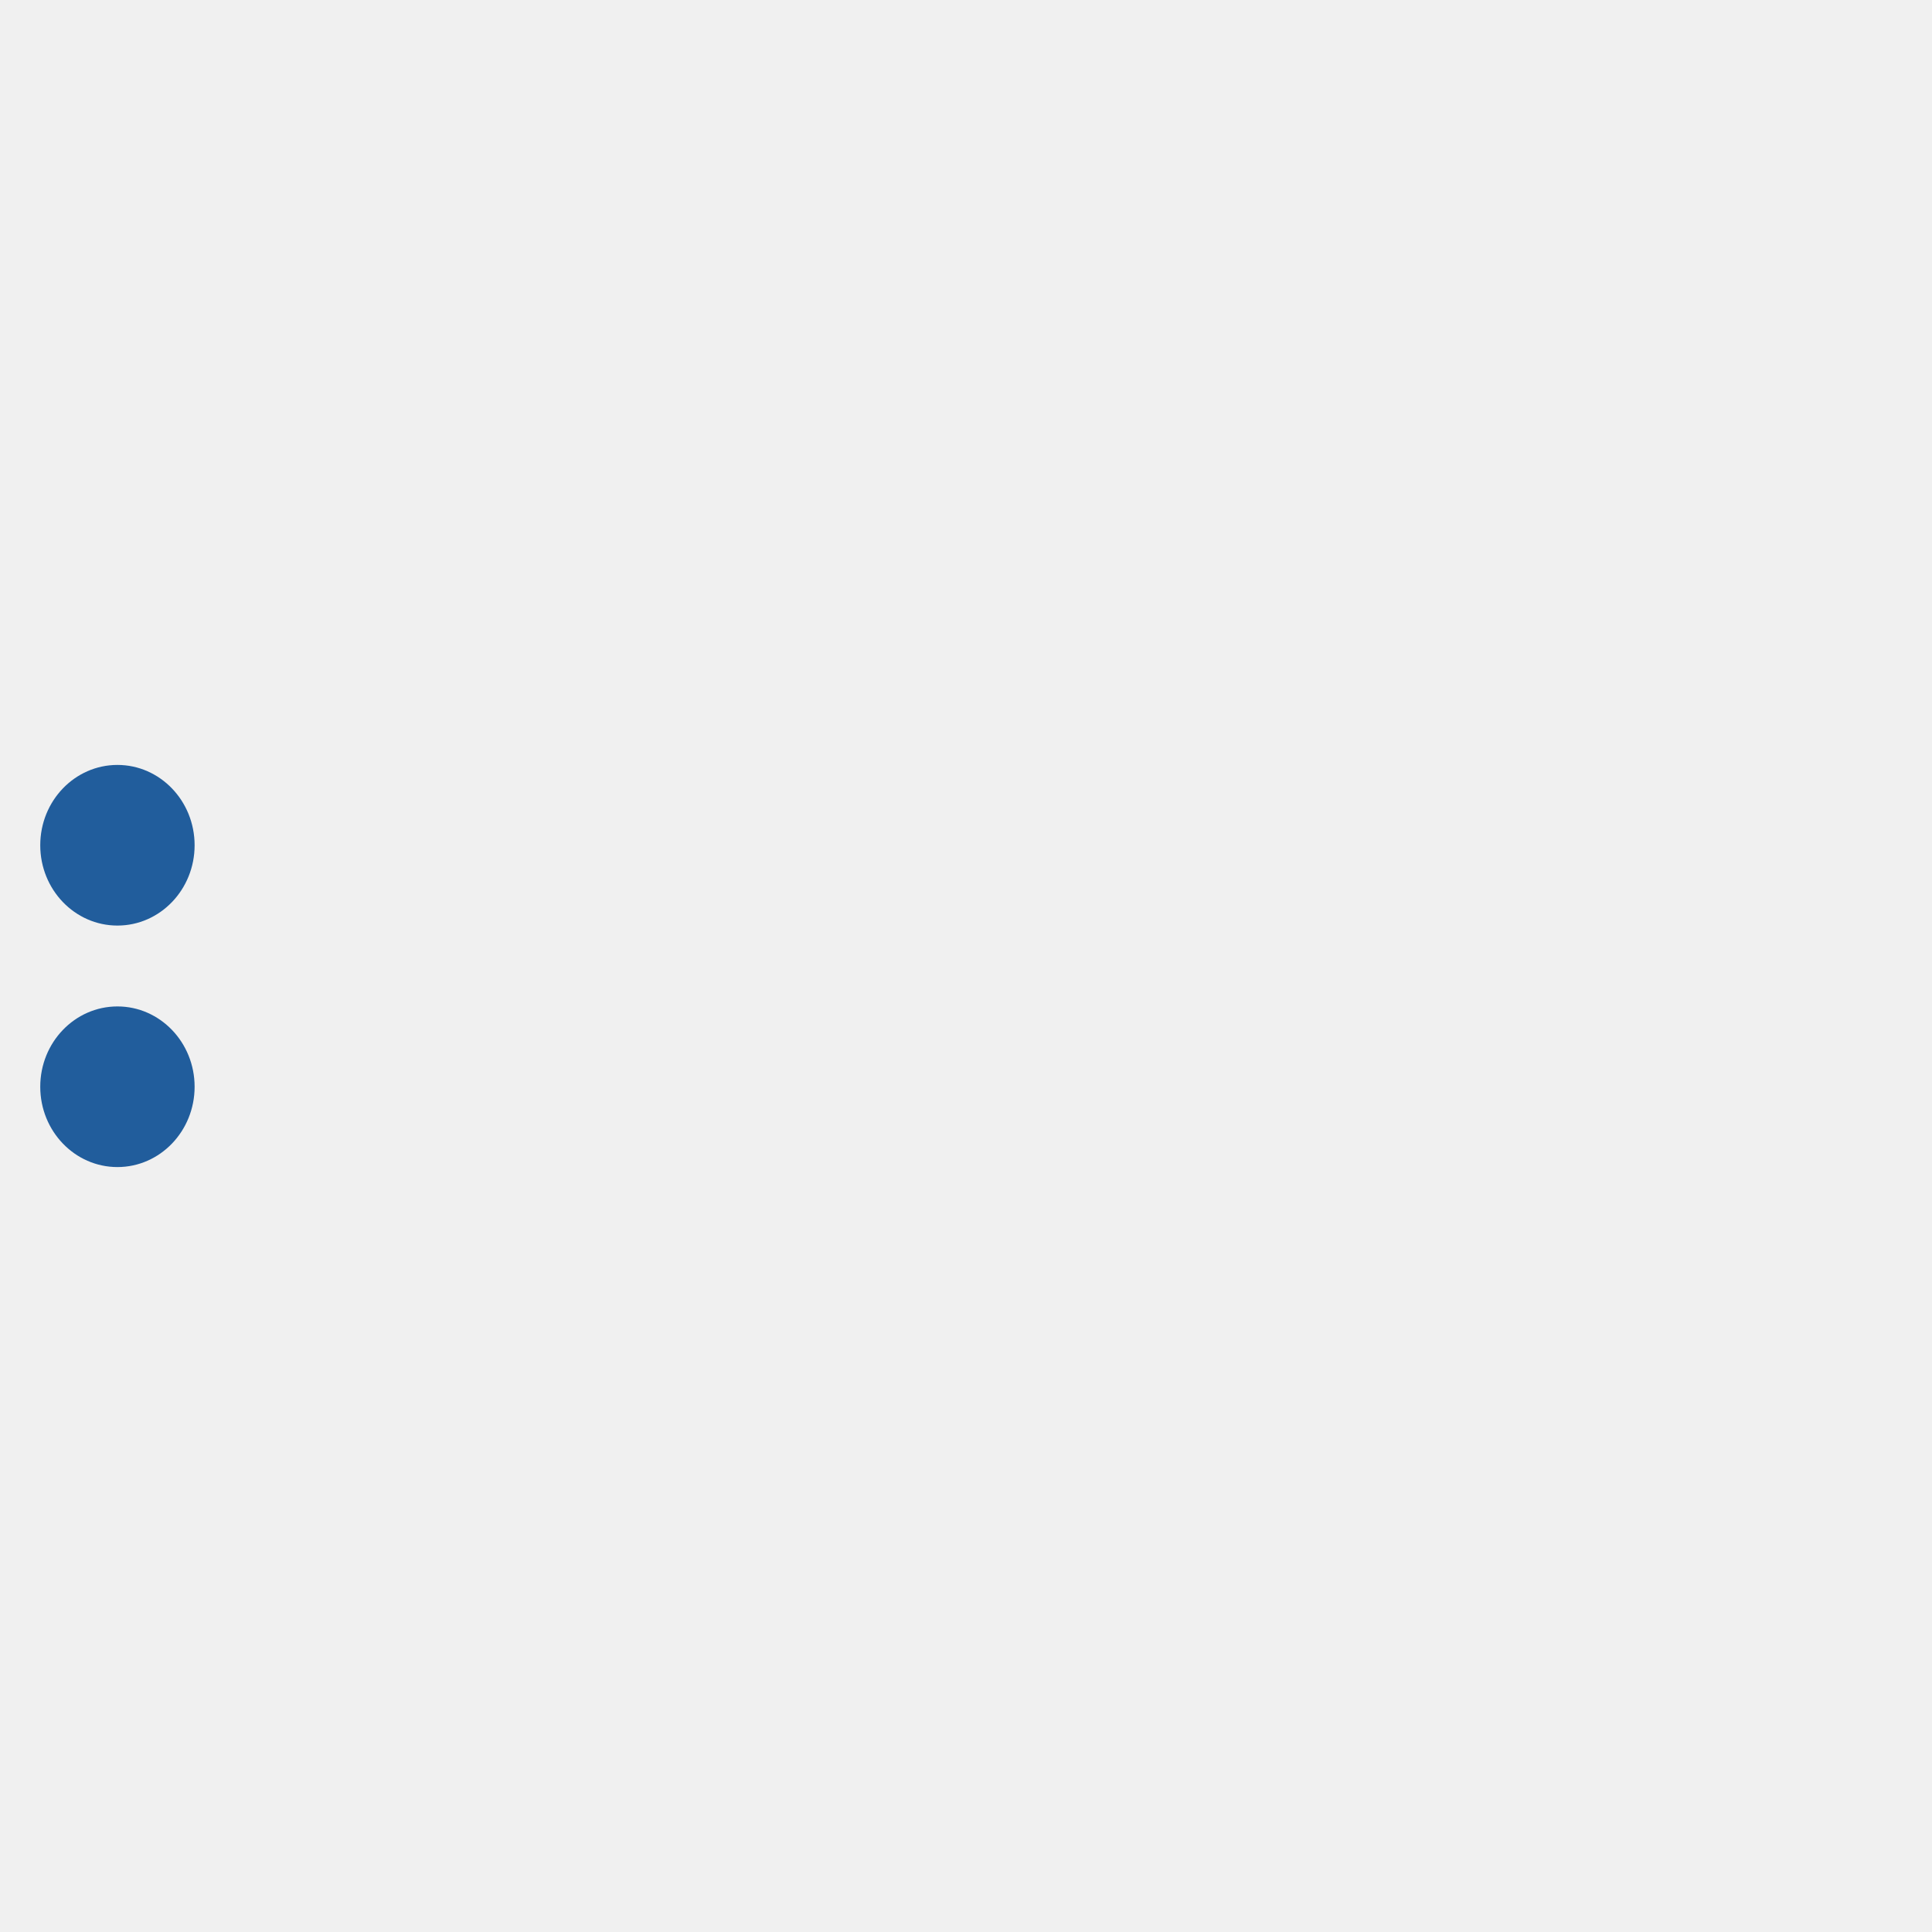
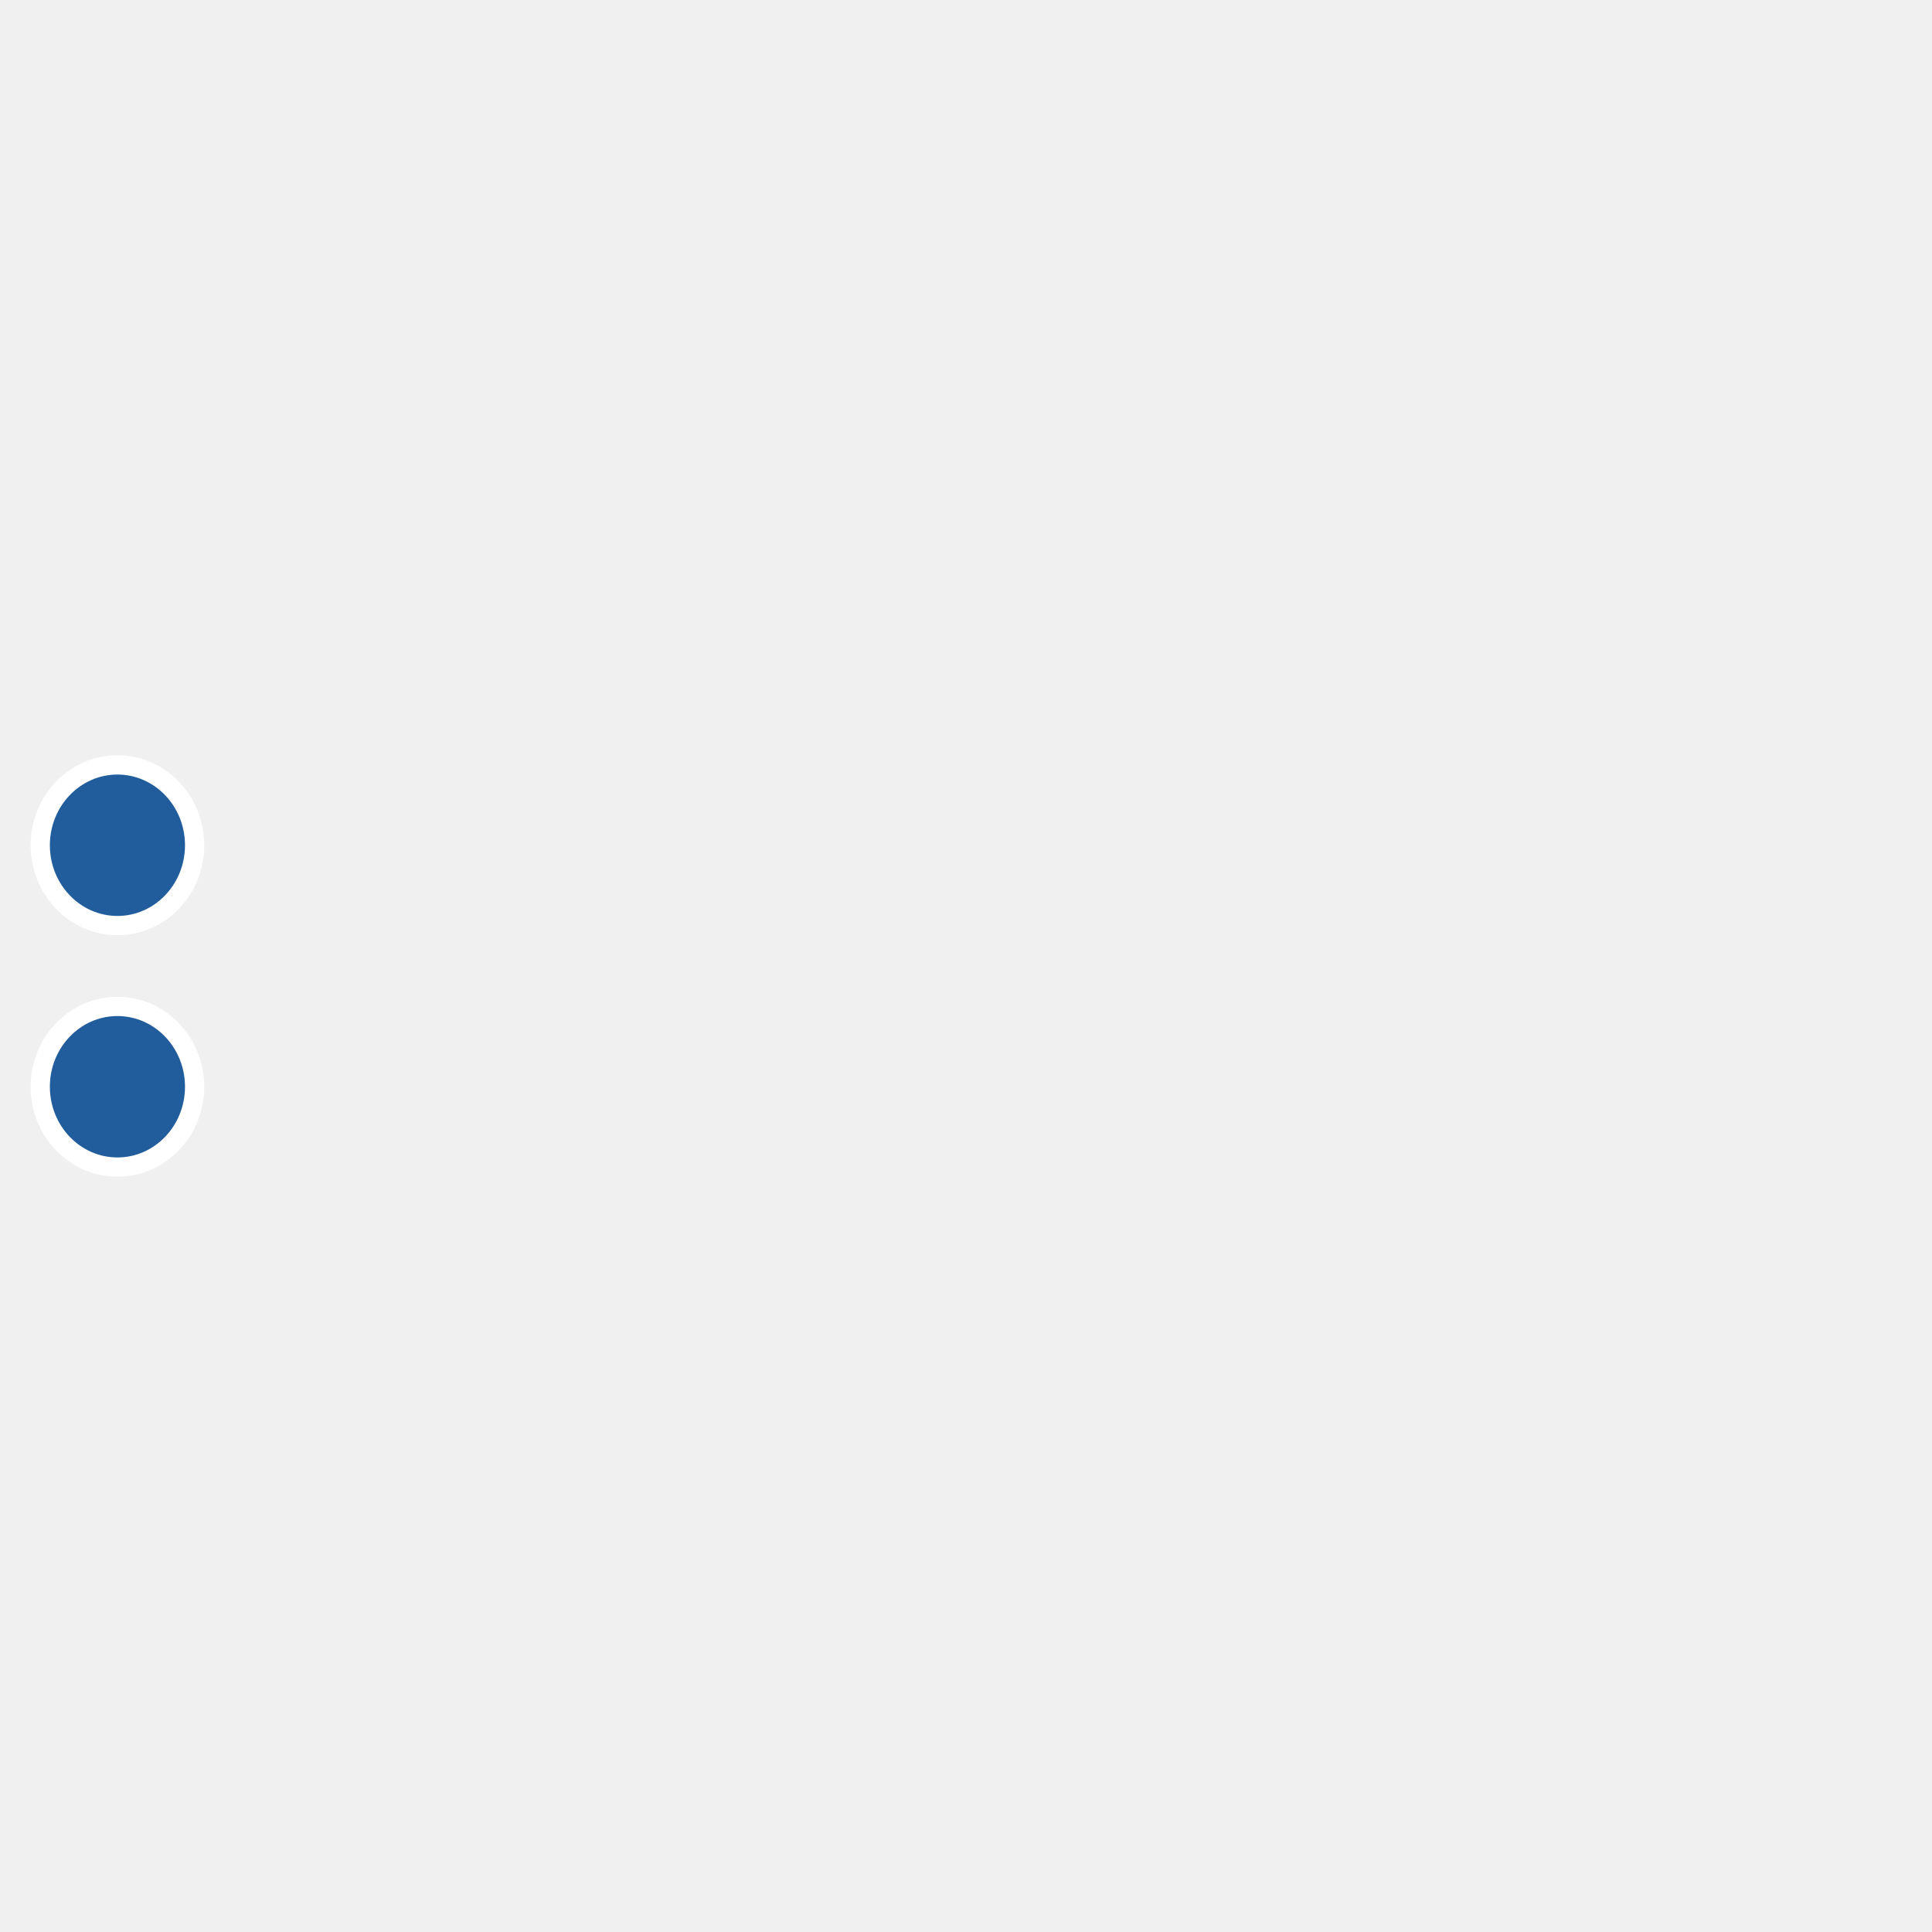
<svg xmlns="http://www.w3.org/2000/svg" width="96" height="96" id="svg11252" version="1.1">
  <defs id="defs11254" />
  <g id="layer1" style="display:inline" />
  <g id="layer2" style="display:inline">
    <g id="two">
      <rect style="color:#000000;clip-rule:nonzero;display:inline;overflow:visible;visibility:visible;opacity:1;isolation:auto;mix-blend-mode:normal;color-interpolation:sRGB;color-interpolation-filters:linearRGB;solid-color:#000000;solid-opacity:1;fill:none;fill-opacity:1;fill-rule:nonzero;stroke:none;stroke-width:0.956;stroke-linecap:butt;stroke-linejoin:miter;stroke-miterlimit:4;stroke-dasharray:none;stroke-dashoffset:0;stroke-opacity:1;marker:none;marker-start:none;color-rendering:auto;image-rendering:auto;shape-rendering:auto;text-rendering:auto;enable-background:accumulate" id="rect4139" width="96" height="96" x="0" y="0" />
      <g transform="translate(-5.000001,-3.99103)" id="g4303">
-         <ellipse ry="3.991" rx="3.835" cy="57.991" cx="10.835" id="path3762" style="opacity:1;fill:#215d9c;fill-opacity:1;stroke:none;stroke-width:0.956;stroke-linecap:butt;stroke-linejoin:miter;stroke-miterlimit:4;stroke-dasharray:none;stroke-dashoffset:0;stroke-opacity:1;marker:none;marker-start:none" />
-         <ellipse ry="3.991" rx="3.835" cy="45.991" cx="10.835" id="path3762-2-50" style="opacity:1;fill:#215d9c;fill-opacity:1;stroke:none;stroke-width:0.956;stroke-linecap:butt;stroke-linejoin:miter;stroke-miterlimit:4;stroke-dasharray:none;stroke-dashoffset:0;stroke-opacity:1;marker:none;marker-start:none" />
+         <ellipse ry="3.991" rx="3.835" cy="57.991" cx="10.835" id="path3762" style="opacity:1;fill:#215d9c;fill-opacity:1;stroke:#ffffff;stroke-width:0.956;stroke-linecap:butt;stroke-linejoin:miter;stroke-miterlimit:4;stroke-dasharray:none;stroke-dashoffset:0;stroke-opacity:1;marker:none;marker-start:none" />
+         <ellipse ry="3.991" rx="3.835" cy="45.991" cx="10.835" id="path3762-2-50" style="opacity:1;fill:#215d9c;fill-opacity:1;stroke:#ffffff;stroke-width:0.956;stroke-linecap:butt;stroke-linejoin:miter;stroke-miterlimit:4;stroke-dasharray:none;stroke-dashoffset:0;stroke-opacity:1;marker:none;marker-start:none" />
      </g>
    </g>
  </g>
  <g id="layer3" style="display:inline" />
  <g id="layer4" style="display:inline" />
</svg>
